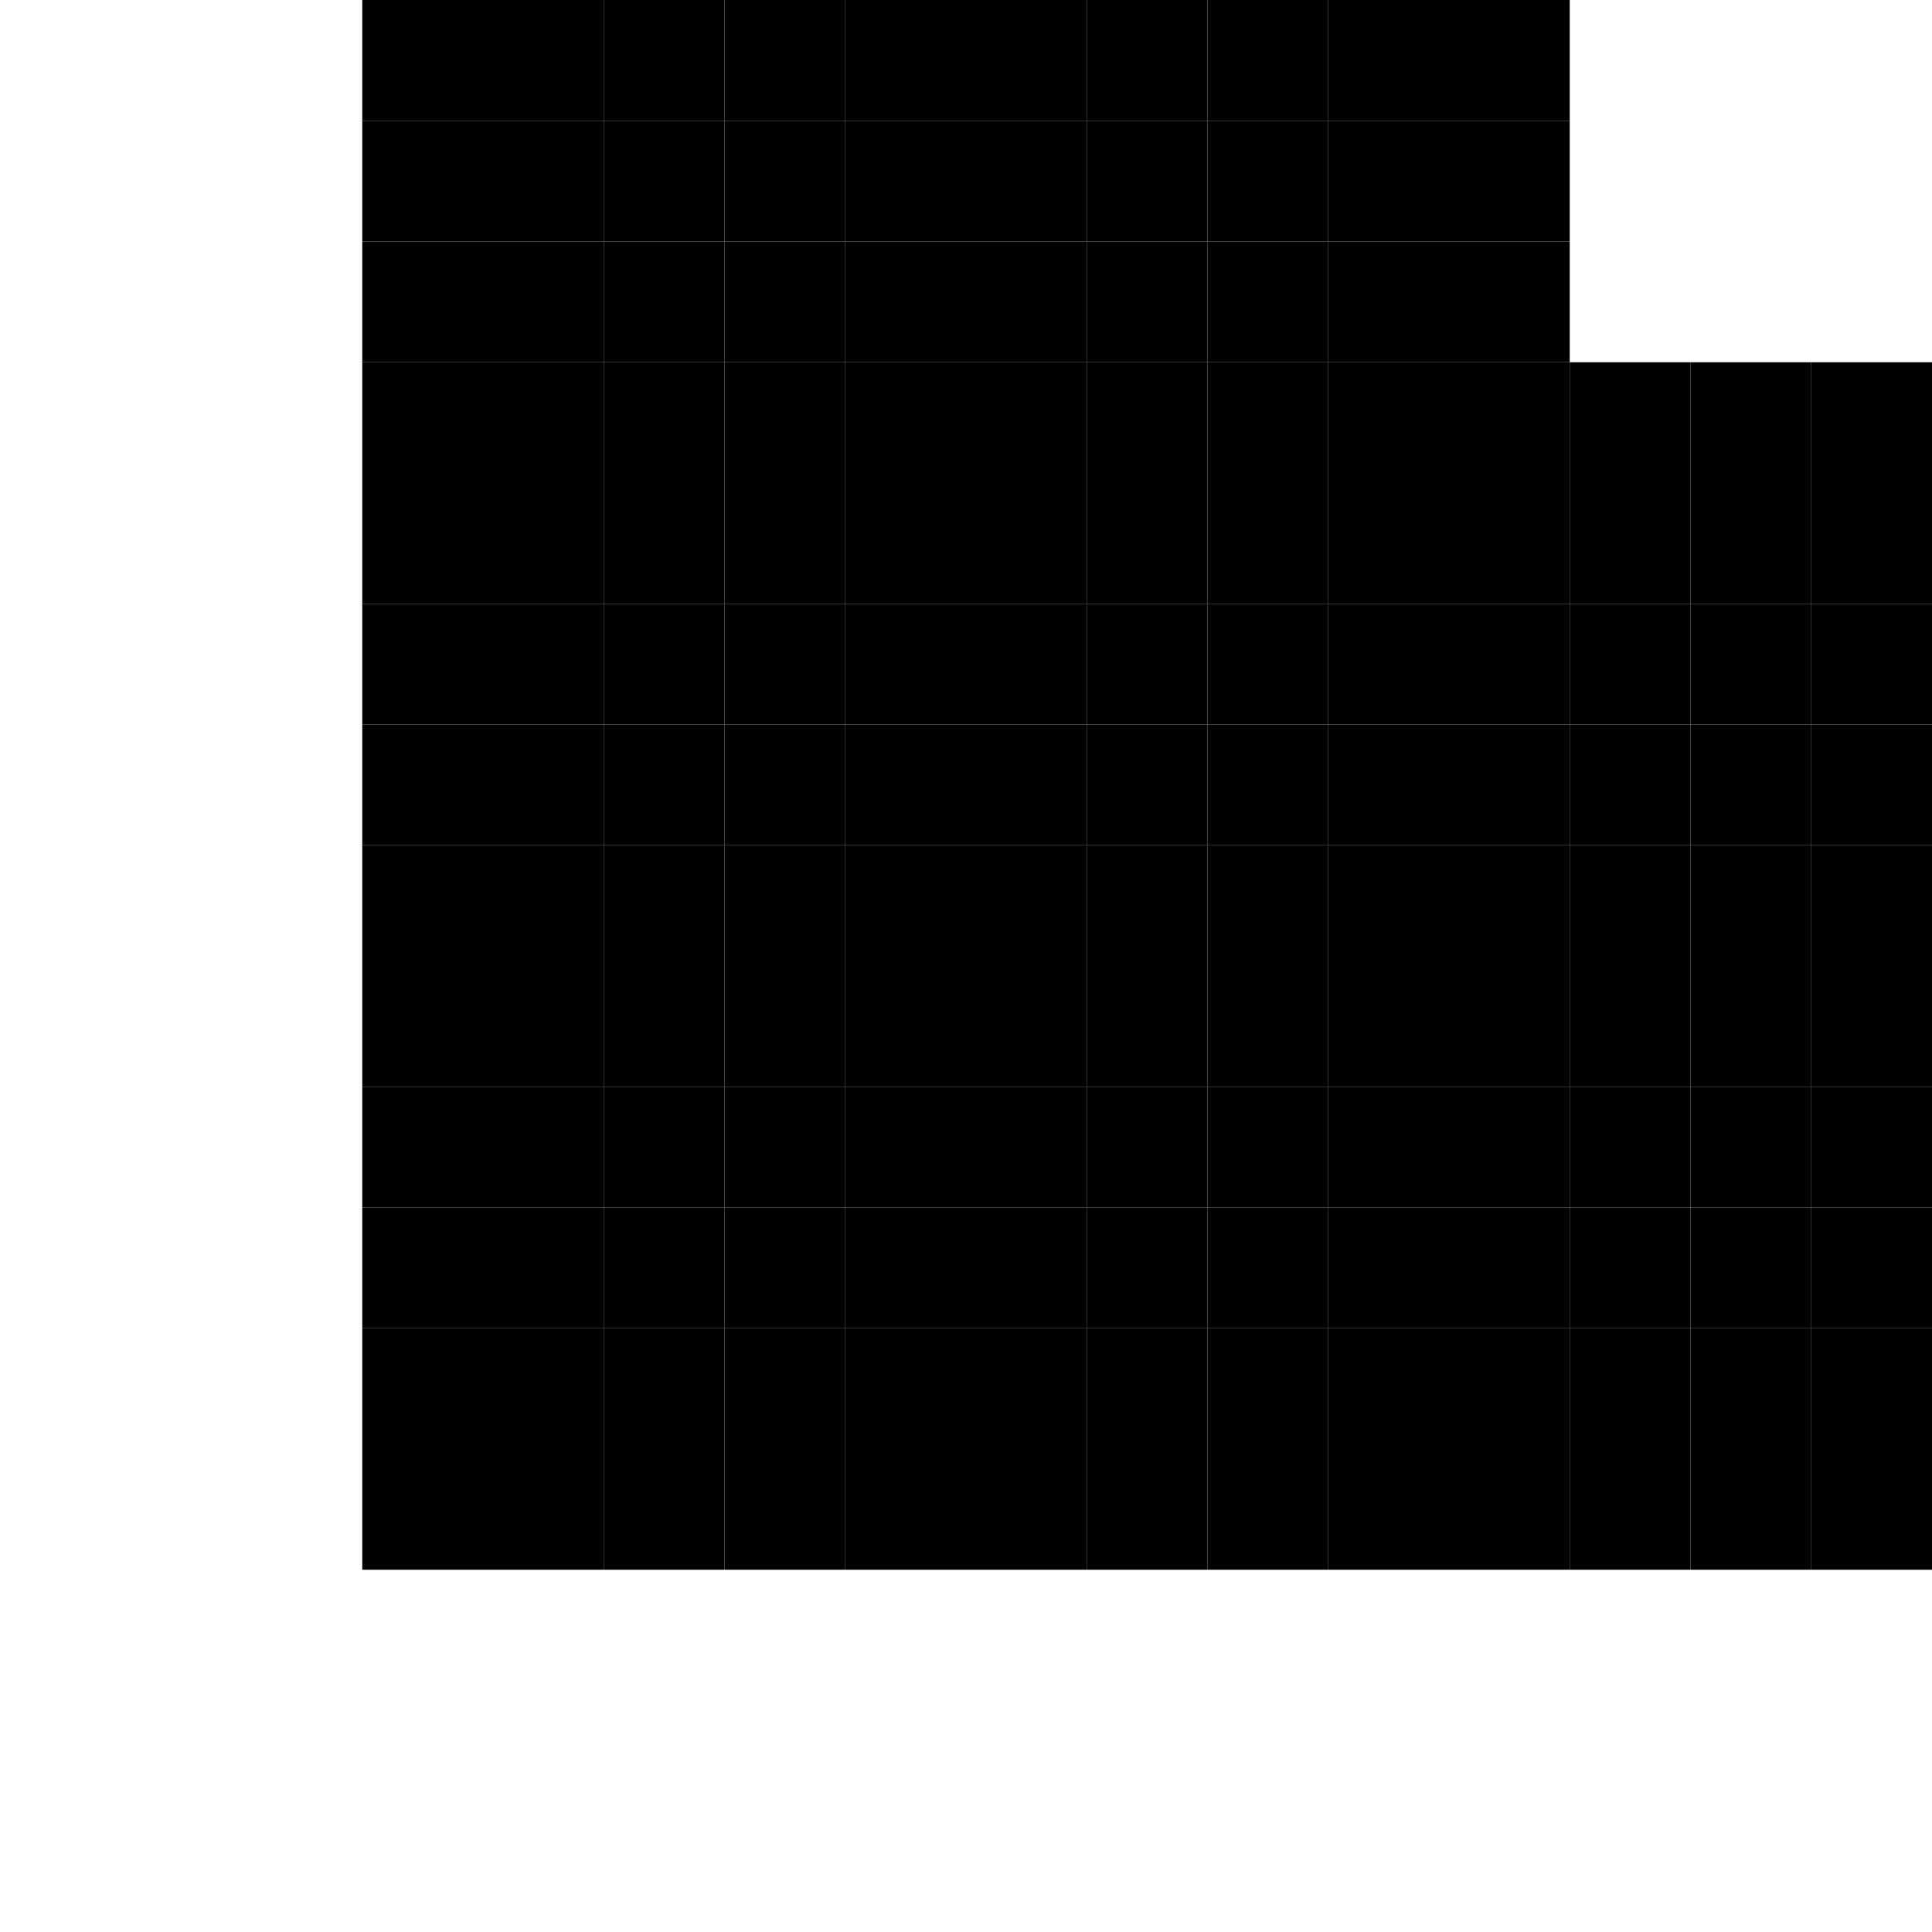
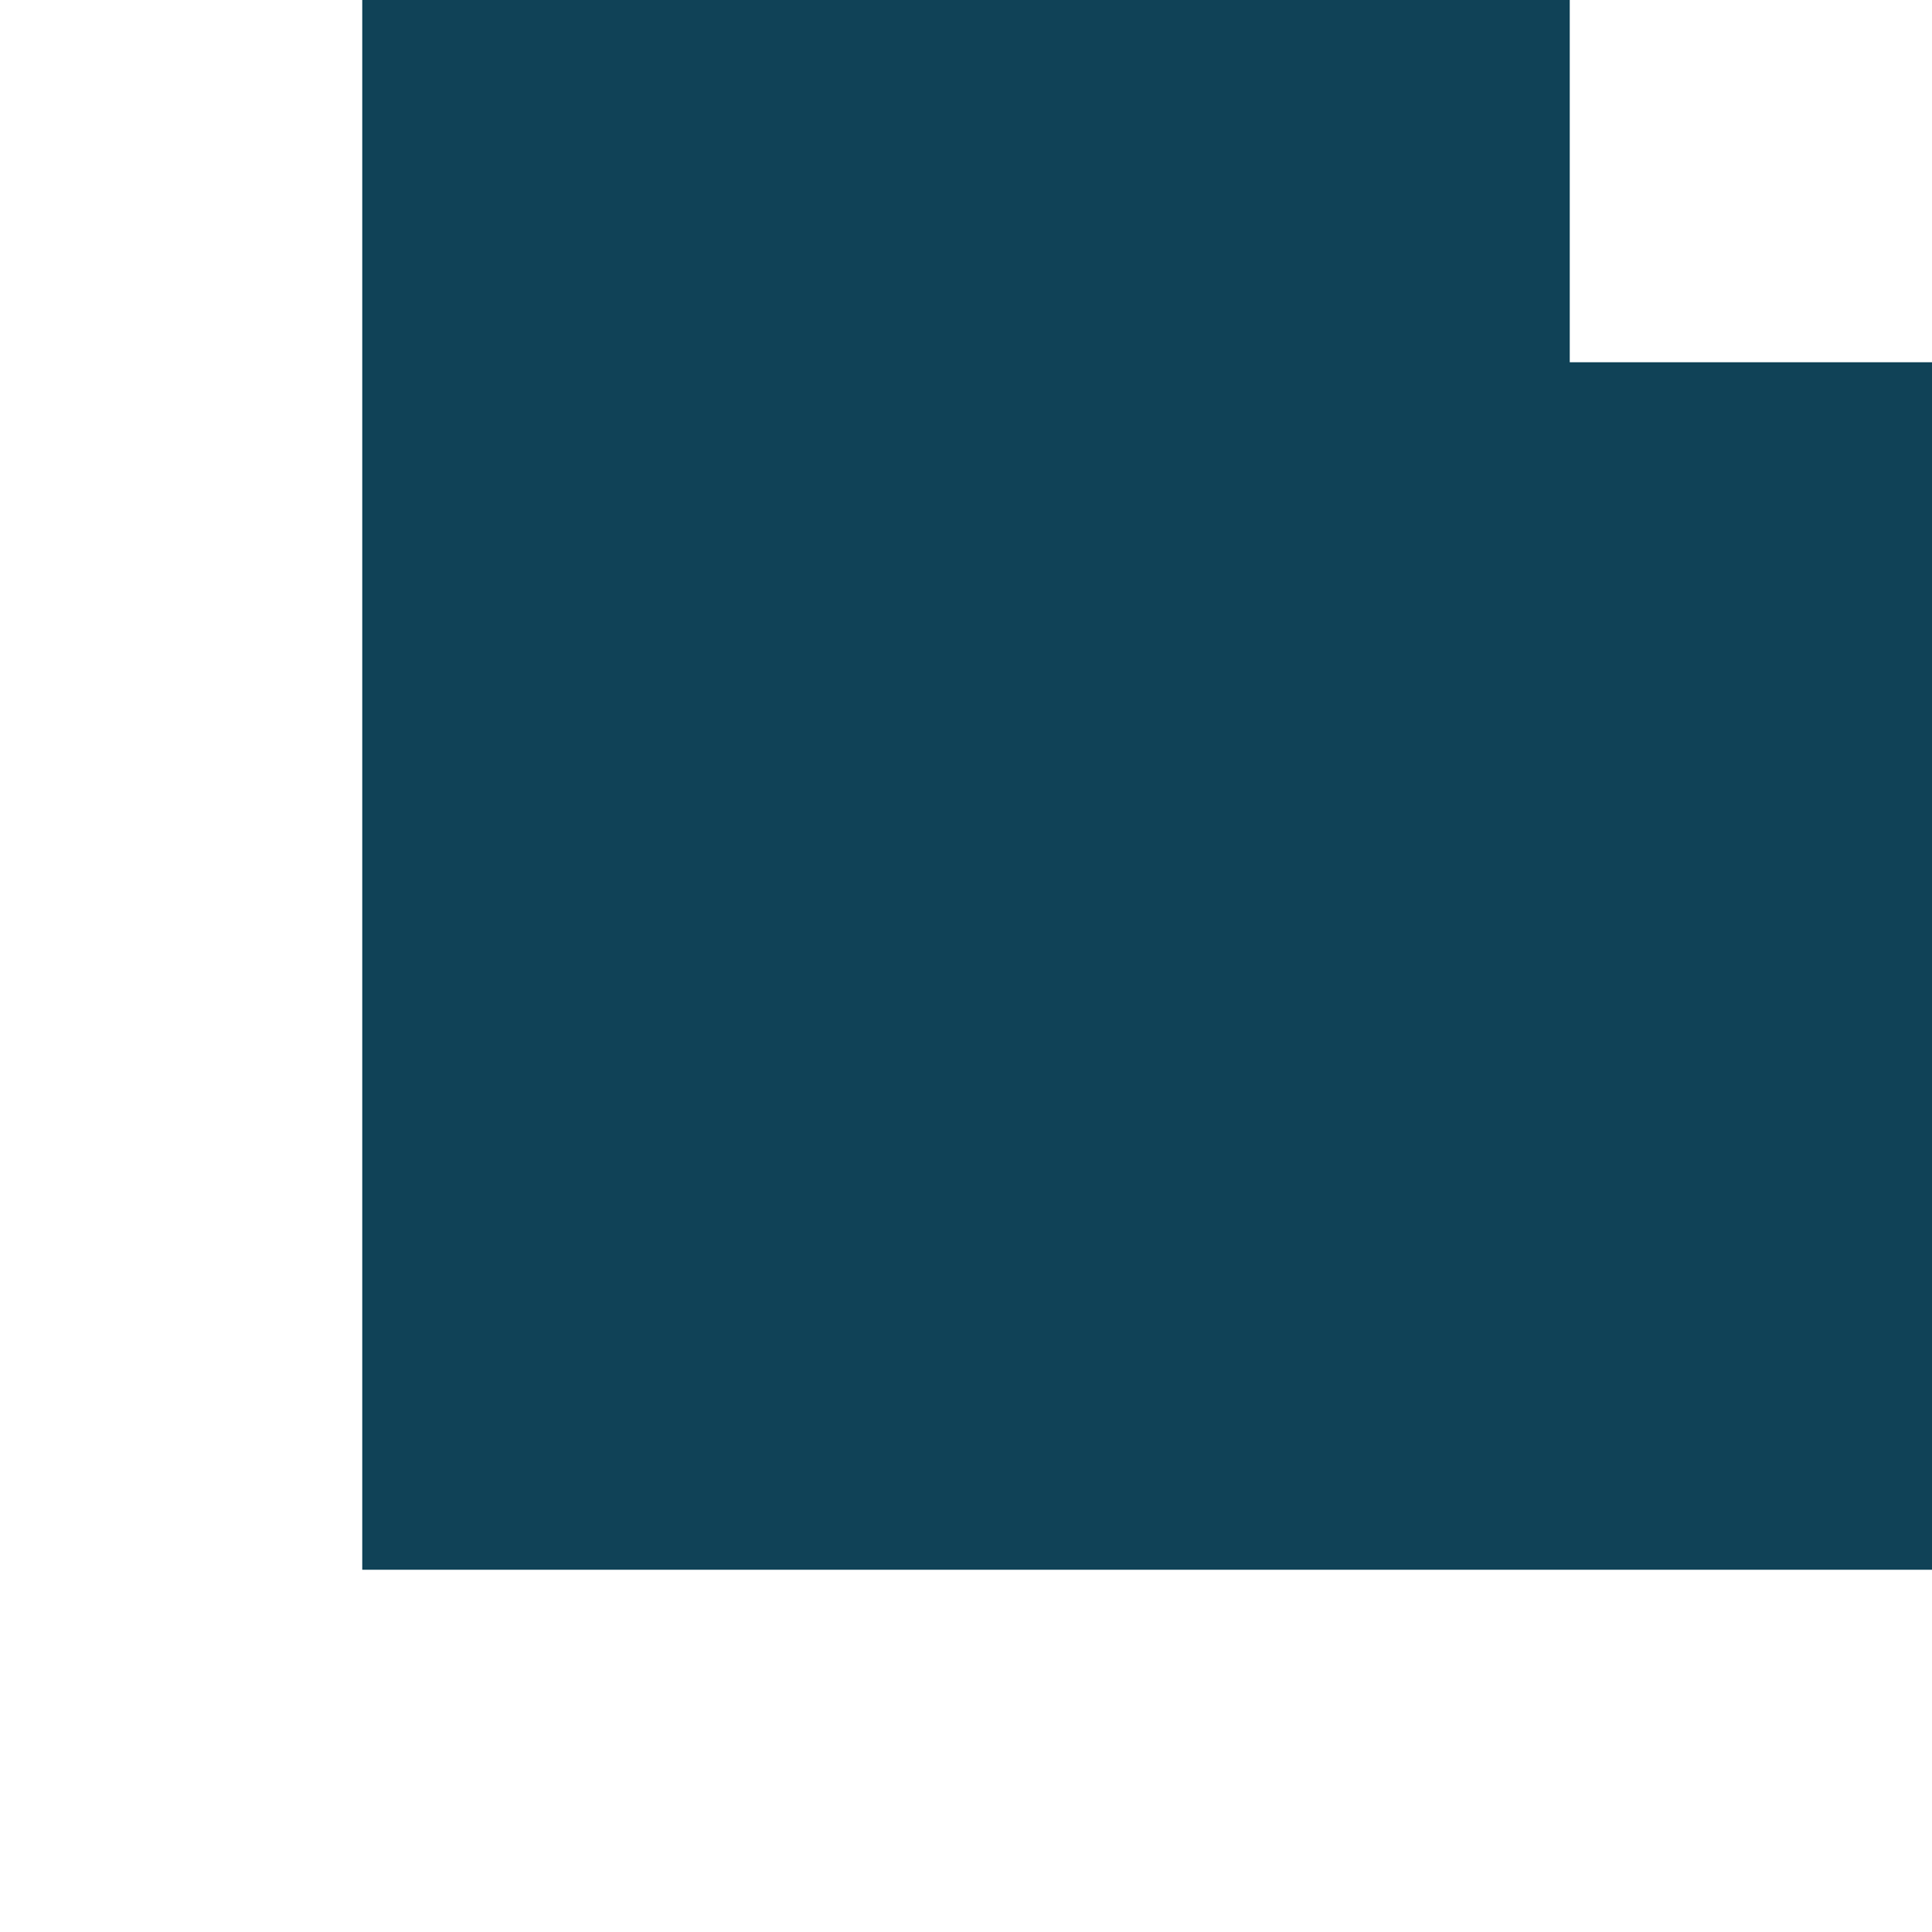
<svg xmlns="http://www.w3.org/2000/svg" version="1.1" id="Layer_1" x="0px" y="0px" viewBox="0 0 16 16" enable-background="new 0 0 16 16" xml:space="preserve">
  <g>
-     <g id="XMLID_4_">
-       <g>
-         <rect x="12" y="9" width="1" height="1" />
-         <rect x="10" y="6" width="1" height="1" />
-         <rect x="13" y="5" width="1" height="1" />
-         <rect x="5" y="10" width="1" height="1" />
-         <rect x="8" y="11" width="1" height="1" />
-         <rect x="10" y="4" width="1" height="1" />
-         <rect x="12" y="8" width="1" height="1" />
-         <rect x="7" y="6" width="1" height="1" />
-         <rect x="9" y="4" width="1" height="1" />
-         <rect x="11" y="11" width="1" height="1" />
-         <rect x="12" y="6" width="1" height="1" />
-         <rect x="8" y="10" width="1" height="1" />
-         <rect x="12" y="10" width="1" height="1" />
-         <rect x="9" y="11" width="1" height="1" />
-         <rect x="15" y="11" width="1" height="1" />
-         <rect x="14" y="7" width="1" height="1" />
-         <rect x="13" y="9" width="1" height="1" />
-         <rect x="4" y="7" width="1" height="1" />
-         <rect x="4" y="6" width="1" height="1" />
-         <rect x="4" y="4" width="1" height="1" />
-         <rect x="7" y="11" width="1" height="1" />
-         <rect x="15" y="10" width="1" height="1" />
-         <rect x="9" y="9" width="1" height="1" />
-         <rect x="10" y="9" width="1" height="1" />
-         <rect x="8" y="9" width="1" height="1" />
-         <rect x="13" y="8" width="1" height="1" />
-         <rect x="5" y="8" width="1" height="1" />
-         <rect x="5" y="5" width="1" height="1" />
-         <rect x="11" y="9" width="1" height="1" />
-         <rect x="15" y="5" width="1" height="1" />
-         <rect x="6" y="4" width="1" height="1" />
-         <rect x="6" y="7" width="1" height="1" />
-         <rect x="14" y="11" width="1" height="1" />
-         <rect x="6" y="8" width="1" height="1" />
-         <rect x="6" y="6" width="1" height="1" />
-         <rect x="12" y="5" width="1" height="1" />
-         <rect x="9" y="10" width="1" height="1" />
-         <rect x="5" y="4" width="1" height="1" />
-         <rect x="5" y="11" width="1" height="1" />
-         <rect x="4" y="11" width="1" height="1" />
-         <rect x="8" y="8" width="1" height="1" />
-         <rect x="6" y="11" width="1" height="1" />
-         <rect x="4" y="9" width="1" height="1" />
-         <rect x="8" y="7" width="1" height="1" />
-         <rect x="14" y="8" width="1" height="1" />
-         <rect x="15" y="9" width="1" height="1" />
-         <rect x="4" y="5" width="1" height="1" />
-         <rect x="15" y="4" width="1" height="1" />
-         <rect x="10" y="10" width="1" height="1" />
-         <rect x="14" y="5" width="1" height="1" />
-         <rect x="14" y="9" width="1" height="1" />
-         <rect x="13" y="10" width="1" height="1" />
-         <rect x="9" y="6" width="1" height="1" />
-         <rect x="6" y="9" width="1" height="1" />
-         <rect x="7" y="9" width="1" height="1" />
-         <rect x="14" y="4" width="1" height="1" />
-         <rect x="7" y="10" width="1" height="1" />
-         <rect x="6" y="5" width="1" height="1" />
-         <rect x="7" y="8" width="1" height="1" />
-         <rect x="8" y="6" width="1" height="1" />
-         <rect x="14" y="6" width="1" height="1" />
-         <rect x="10" y="11" width="1" height="1" />
-         <rect x="11" y="6" width="1" height="1" />
-         <rect x="10" y="5" width="1" height="1" />
-         <rect x="7" y="5" width="1" height="1" />
-         <rect x="15" y="6" width="1" height="1" />
-         <rect x="14" y="10" width="1" height="1" />
-         <rect x="11" y="7" width="1" height="1" />
-         <rect x="13" y="7" width="1" height="1" />
-         <rect x="9" y="7" width="1" height="1" />
-         <rect x="12" y="7" width="1" height="1" />
-         <rect x="12" y="4" width="1" height="1" />
-         <rect x="11" y="5" width="1" height="1" />
-         <rect x="7" y="7" width="1" height="1" />
-         <rect x="8" y="4" width="1" height="1" />
-         <rect x="15" y="8" width="1" height="1" />
-         <rect x="5" y="7" width="1" height="1" />
-         <rect x="10" y="8" width="1" height="1" />
-         <rect x="4" y="10" width="1" height="1" />
-         <rect x="5" y="6" width="1" height="1" />
-         <rect x="13" y="6" width="1" height="1" />
-         <rect x="13" y="11" width="1" height="1" />
-         <rect x="13" y="4" width="1" height="1" />
-         <rect x="11" y="4" width="1" height="1" />
-         <rect x="6" y="10" width="1" height="1" />
-         <rect x="11" y="10" width="1" height="1" />
-         <rect x="9" y="5" width="1" height="1" />
-         <rect x="10" y="7" width="1" height="1" />
-         <rect x="5" y="9" width="1" height="1" />
-         <rect x="7" y="4" width="1" height="1" />
-         <rect x="15" y="7" width="1" height="1" />
-         <rect x="11" y="8" width="1" height="1" />
-         <rect x="8" y="5" width="1" height="1" />
-         <rect x="4" y="8" width="1" height="1" />
-         <rect x="9" y="8" width="1" height="1" />
-         <rect x="12" y="11" width="1" height="1" />
-         <rect x="11" y="1" width="1" height="1" />
-         <rect x="10" y="1" width="1" height="1" />
-         <rect x="9" y="1" width="1" height="1" />
-         <rect x="10" y="2" width="1" height="1" />
-         <rect x="4" y="2" width="1" height="1" />
-         <rect x="5" width="1" height="1" />
-         <rect x="8" width="1" height="1" />
-         <rect x="6" y="2" width="1" height="1" />
-         <rect x="9" y="2" width="1" height="1" />
-         <rect x="4" y="1" width="1" height="1" />
-         <rect x="11" width="1" height="1" />
-         <rect x="6" width="1" height="1" />
-         <rect x="11" y="2" width="1" height="1" />
-         <rect x="8" y="2" width="1" height="1" />
-         <rect x="9" width="1" height="1" />
-         <rect x="5" y="2" width="1" height="1" />
-         <rect x="10" width="1" height="1" />
-         <rect x="8" y="1" width="1" height="1" />
-         <rect x="7" y="2" width="1" height="1" />
-         <rect x="7" y="1" width="1" height="1" />
-         <rect x="4" width="1" height="1" />
-         <rect x="6" y="1" width="1" height="1" />
-         <rect x="7" width="1" height="1" />
-         <rect x="5" y="1" width="1" height="1" />
-         <rect x="12" y="2" width="1" height="1" />
-         <rect x="12" y="1" width="1" height="1" />
-         <rect x="12" width="1" height="1" />
-         <rect x="12" y="12" width="1" height="1" />
-         <rect x="4" y="12" width="1" height="1" />
-         <rect x="5" y="12" width="1" height="1" />
-         <rect x="7" y="12" width="1" height="1" />
-         <rect x="11" y="12" width="1" height="1" />
-         <rect x="15" y="12" width="1" height="1" />
-         <rect x="13" y="12" width="1" height="1" />
-         <rect x="14" y="12" width="1" height="1" />
-         <rect x="8" y="12" width="1" height="1" />
-         <rect x="9" y="12" width="1" height="1" />
-         <rect x="6" y="12" width="1" height="1" />
-         <rect x="10" y="12" width="1" height="1" />
-         <rect x="3" y="8" width="1" height="1" />
-         <rect x="3" y="6" width="1" height="1" />
-         <rect x="3" y="7" width="1" height="1" />
-         <rect x="3" y="5" width="1" height="1" />
-         <rect x="3" y="9" width="1" height="1" />
-         <rect x="3" y="12" width="1" height="1" />
-         <rect x="3" y="4" width="1" height="1" />
-         <rect x="3" y="11" width="1" height="1" />
-         <rect x="3" y="10" width="1" height="1" />
-         <rect x="15" y="3" width="1" height="1" />
-         <rect x="14" y="3" width="1" height="1" />
-         <rect x="13" y="3" width="1" height="1" />
-         <rect x="12" y="3" width="1" height="1" />
-         <rect x="11" y="3" width="1" height="1" />
-         <rect x="10" y="3" width="1" height="1" />
-         <rect x="9" y="3" width="1" height="1" />
-         <rect x="8" y="3" width="1" height="1" />
-         <rect x="7" y="3" width="1" height="1" />
-         <rect x="6" y="3" width="1" height="1" />
-         <rect x="5" y="3" width="1" height="1" />
-         <rect x="4" y="3" width="1" height="1" />
-         <rect x="3" y="3" width="1" height="1" />
-         <rect x="3" y="2" width="1" height="1" />
-         <rect x="3" y="1" width="1" height="1" />
-         <rect x="3" width="1" height="1" />
-       </g>
-     </g>
+     <polygon fill="#104257" points="14,3 13,3 13,2 13,1 13,0 12,0 11,0 10,0 9,0 8,0 7,0 6,0 5,0 4,0 3,0 3,1 3,2 3,3 3,4 3,5 3,6    3,7 3,8 3,9 3,10 3,11 3,12 3,13 4,13 5,13 6,13 7,13 8,13 9,13 10,13 11,13 12,13 13,13 14,13 15,13 16,13 16,12 16,11 16,10    16,9 16,8 16,7 16,6 16,5 16,4 16,3 15,3  " />
  </g>
</svg>
